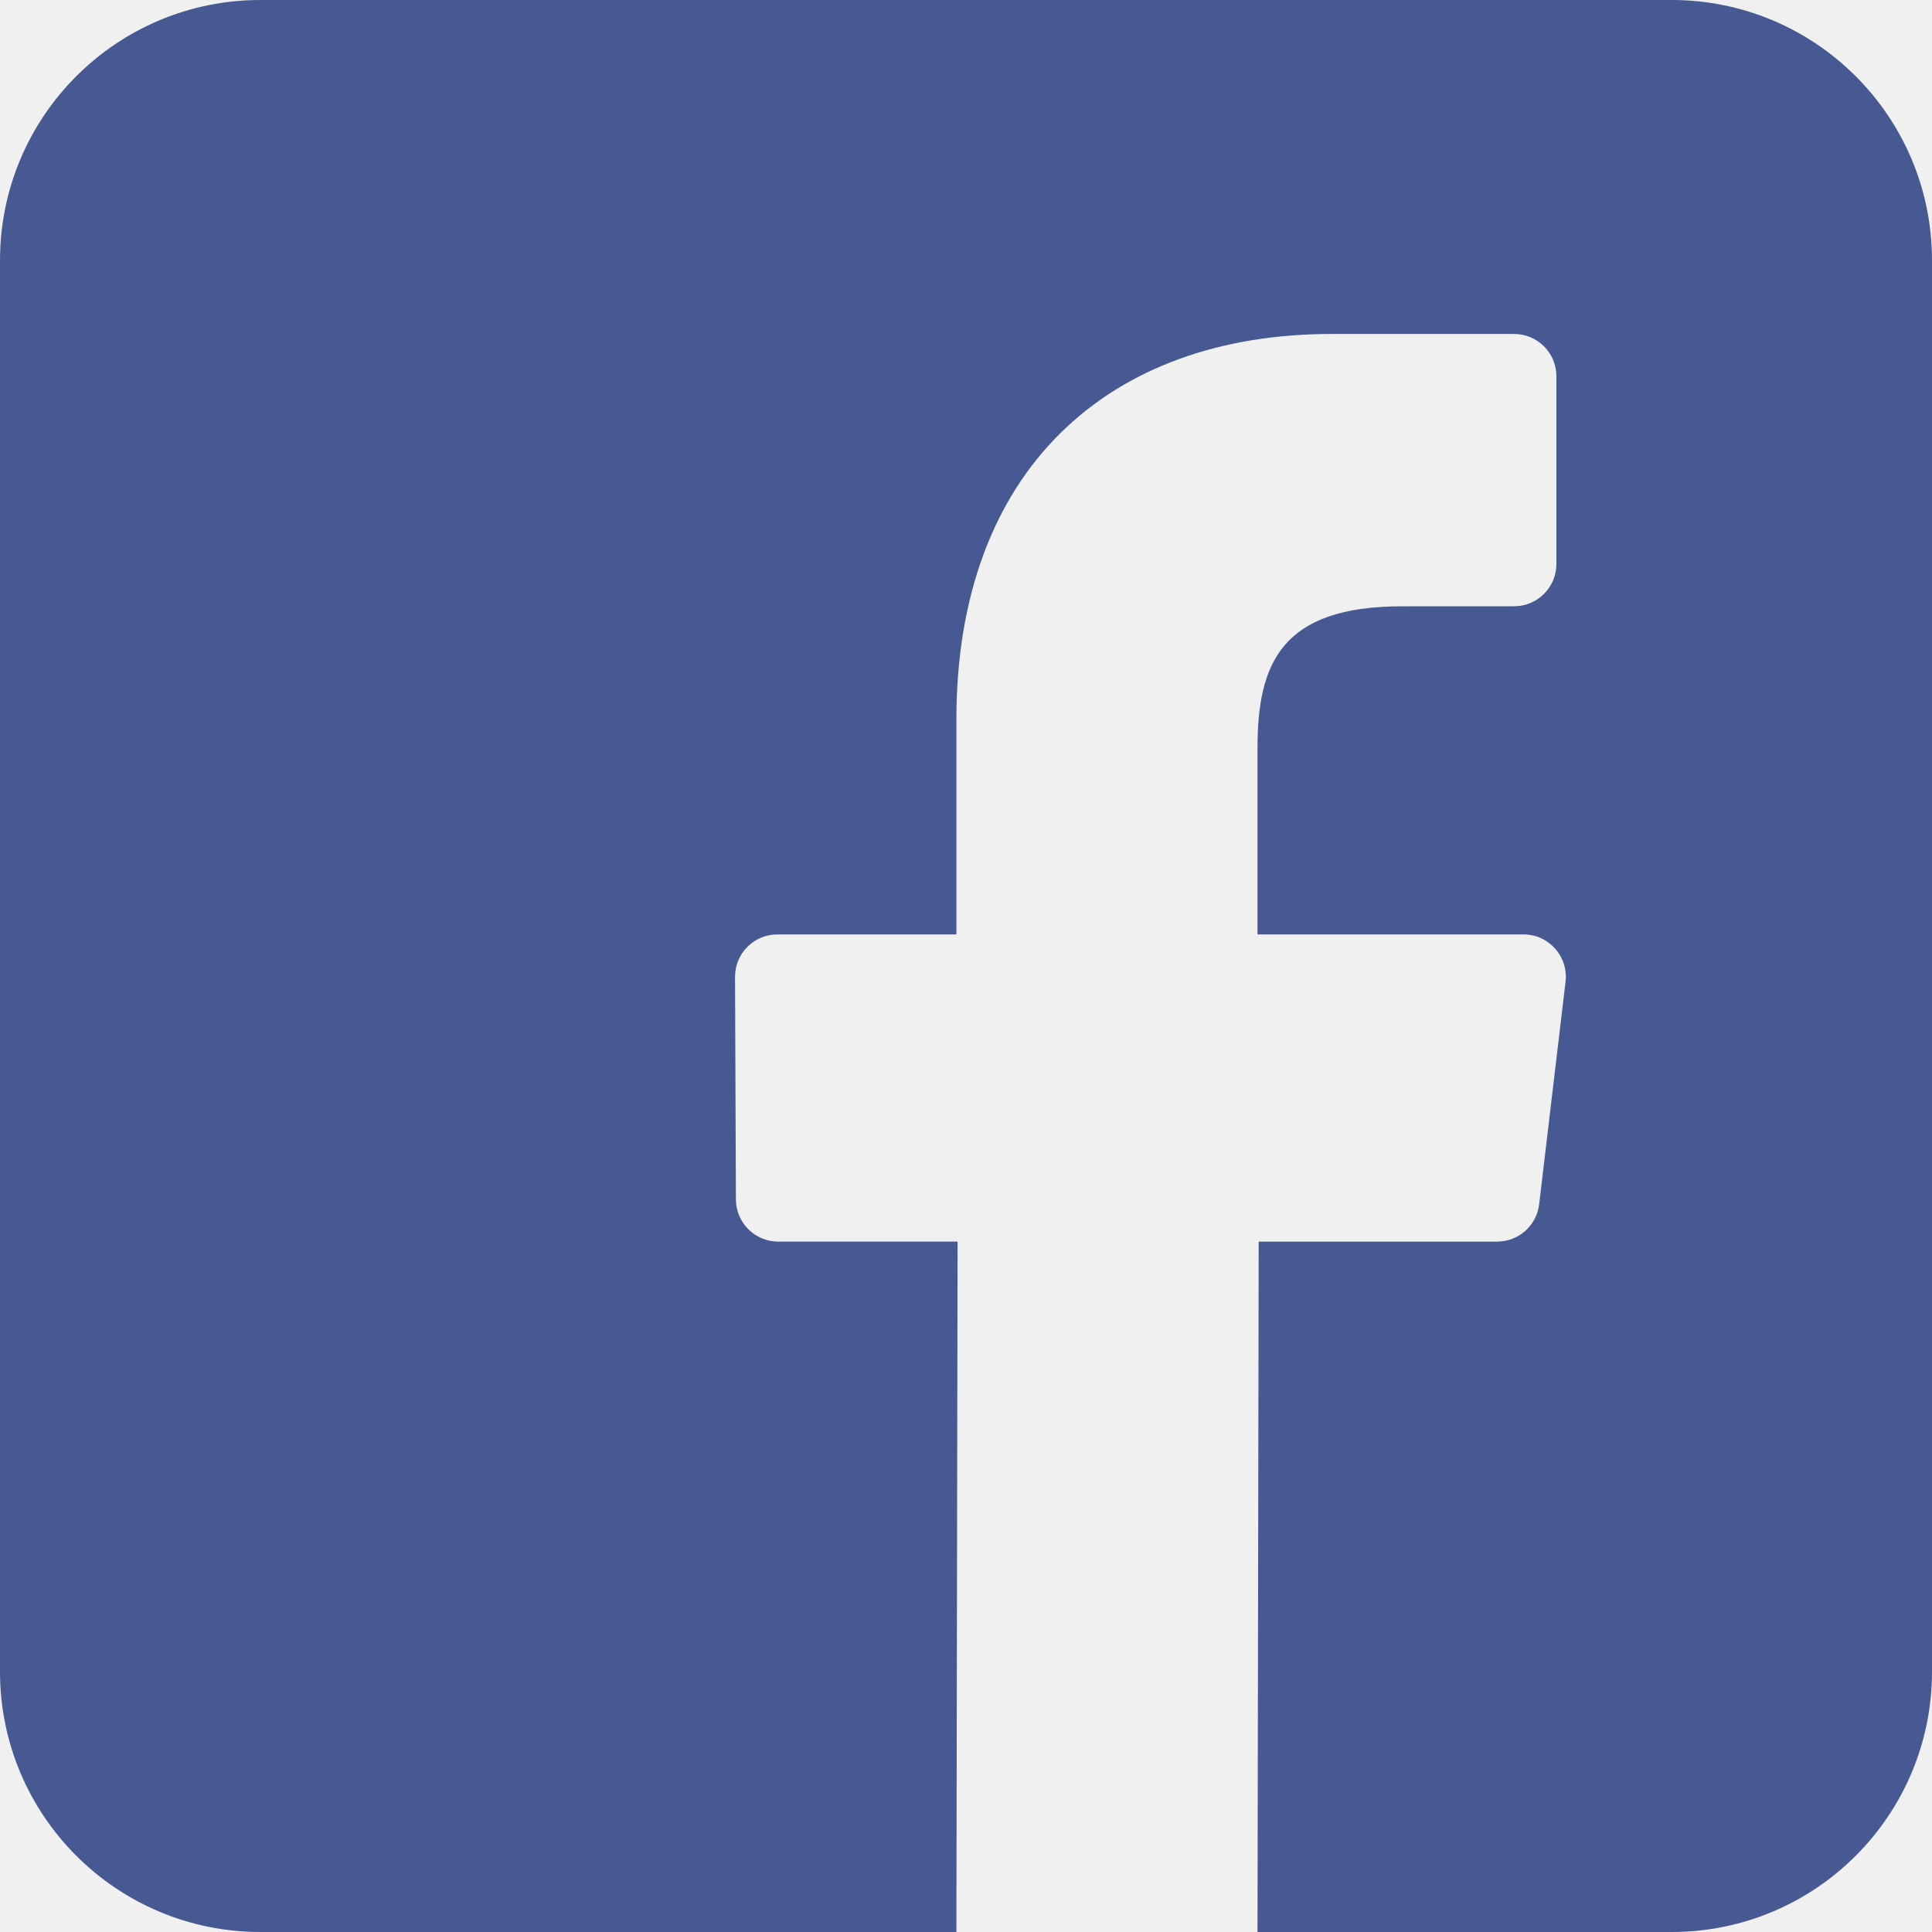
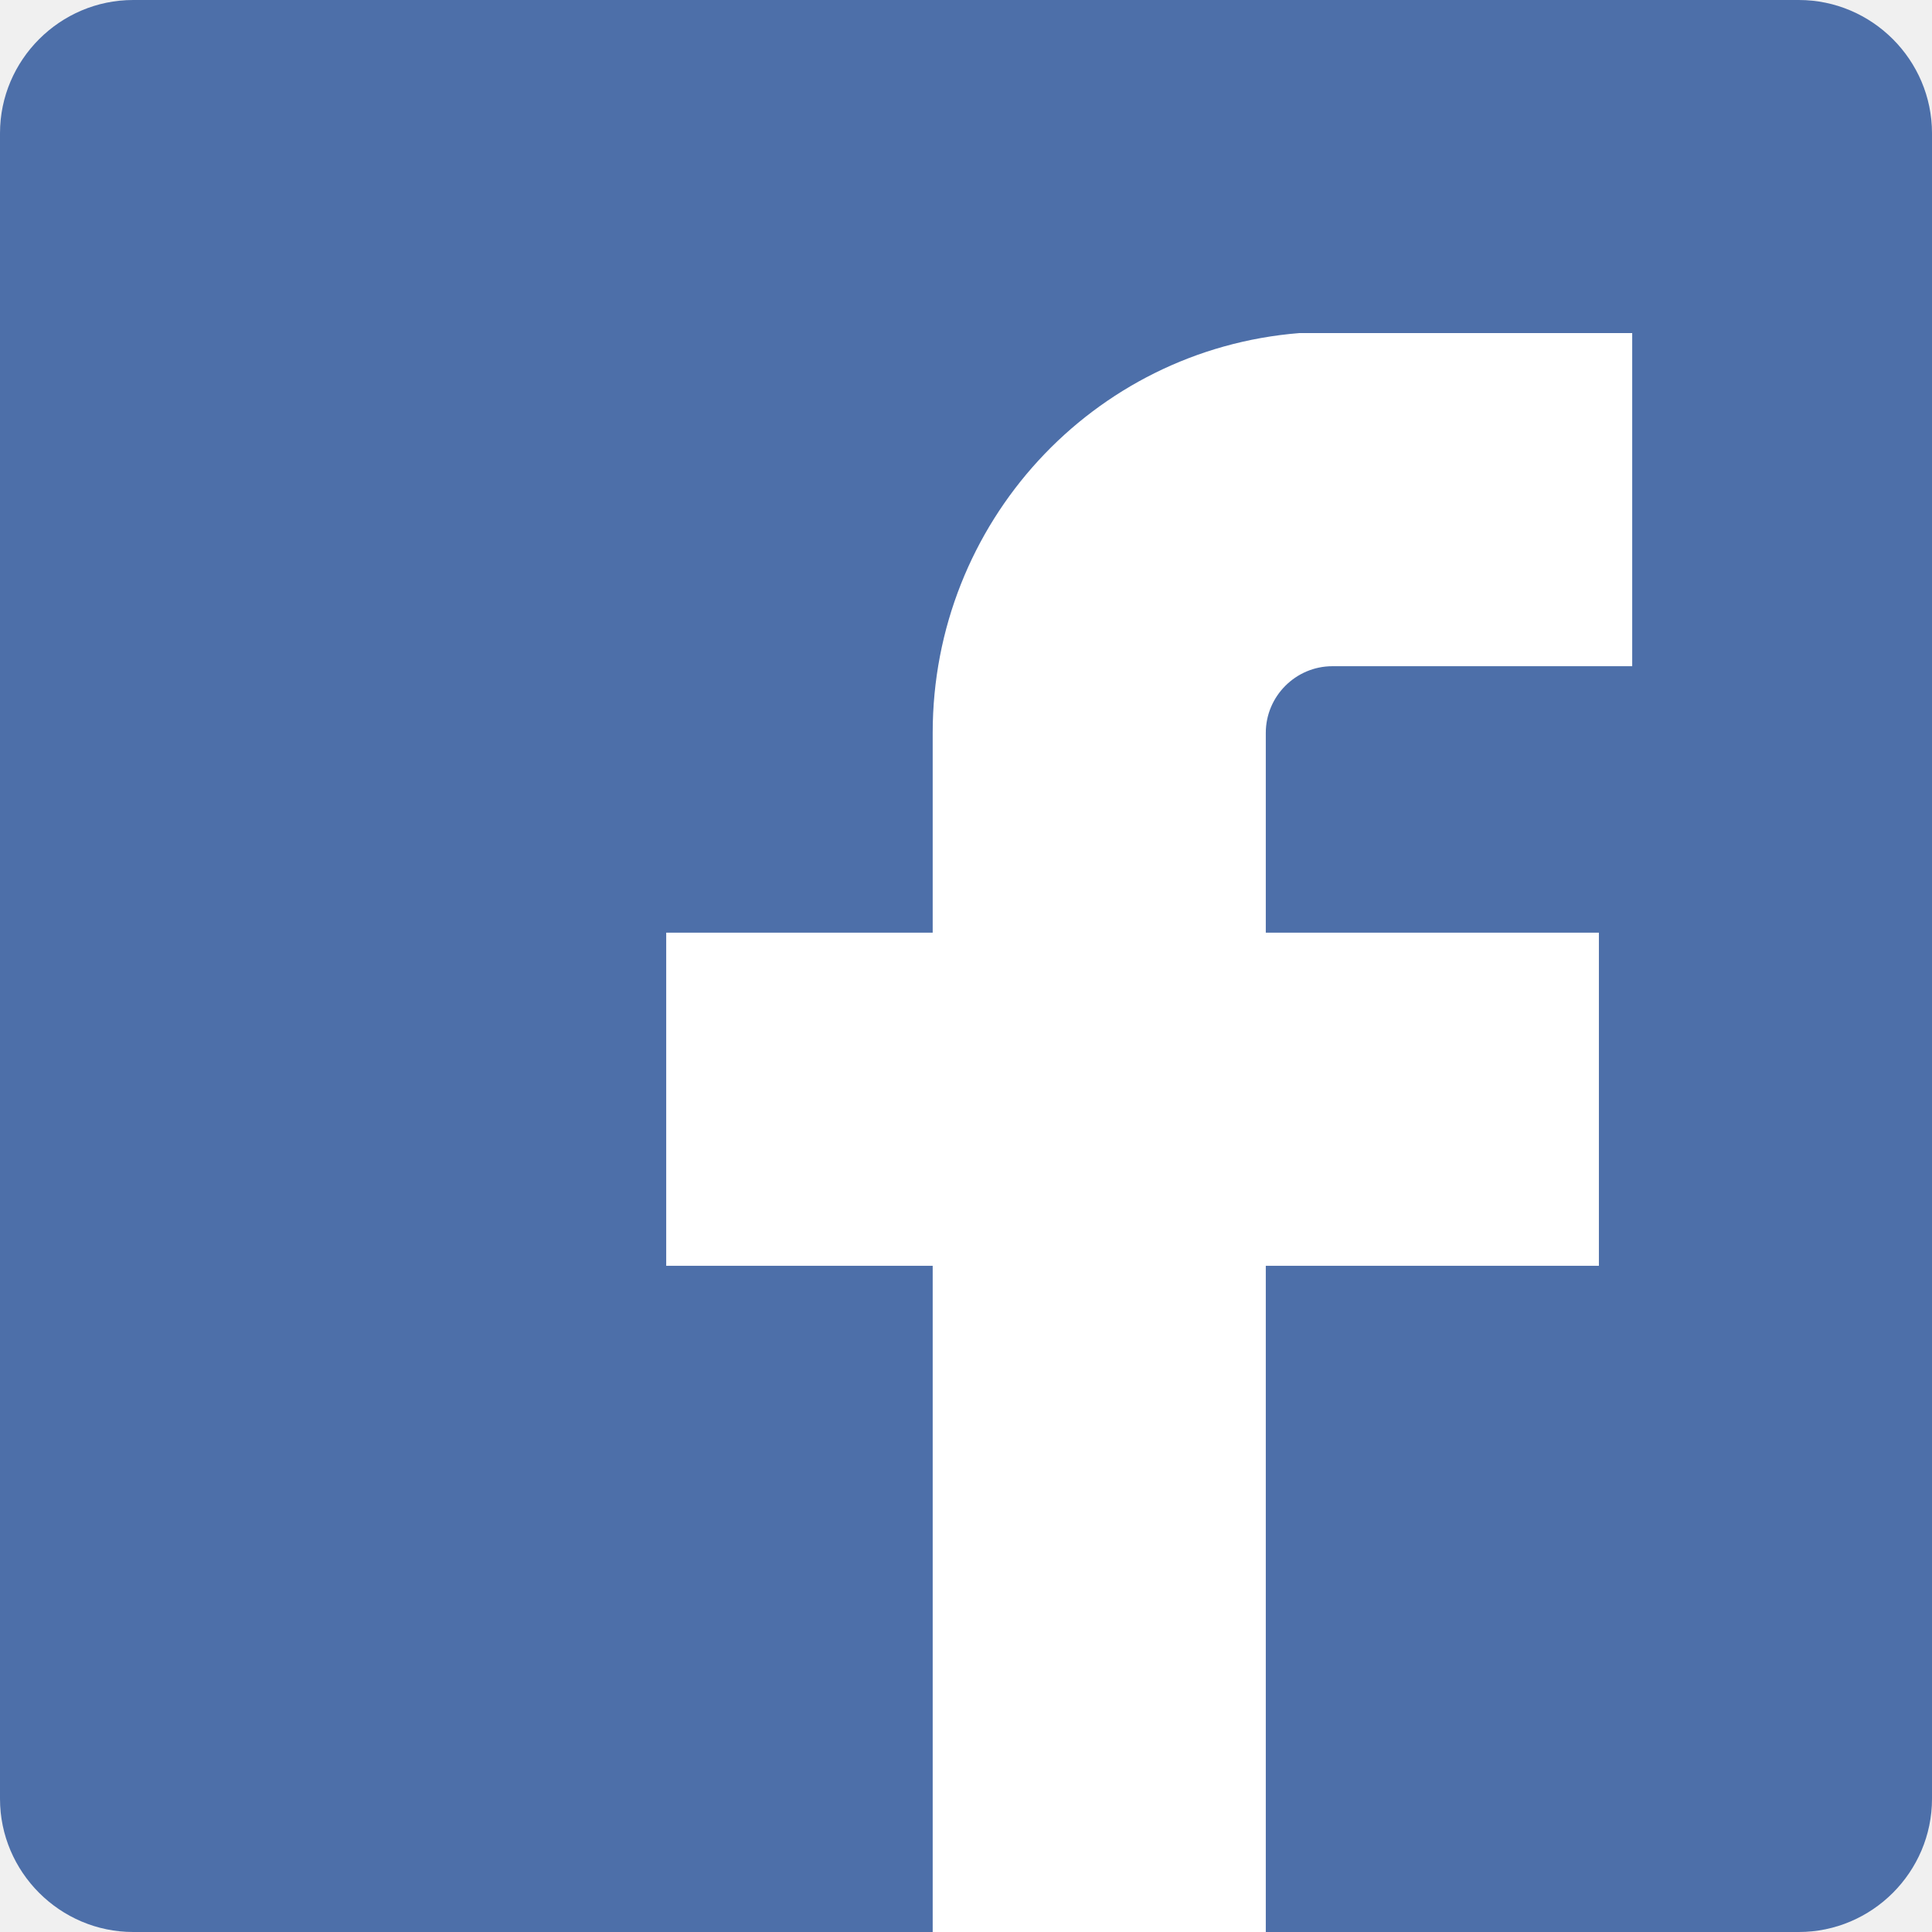
- <svg xmlns="http://www.w3.org/2000/svg" version="1.1" id="Layer_1" x="0px" y="0px" viewBox="0 0 408.788 408.788" style="enable-background:new 0 0 408.788 408.788;" xml:space="preserve">
-   <path style="fill:#475993;" d="M353.701,0H55.087C24.665,0,0.002,24.662,0.002,55.085v298.616c0,30.423,24.662,55.085,55.085,55.085  h147.275l0.251-146.078h-37.951c-4.932,0-8.935-3.988-8.954-8.92l-0.182-47.087c-0.019-4.959,3.996-8.989,8.955-8.989h37.882  v-45.498c0-52.8,32.247-81.55,79.348-81.55h38.65c4.945,0,8.955,4.009,8.955,8.955v39.704c0,4.944-4.007,8.952-8.95,8.955  l-23.719,0.011c-25.615,0-30.575,12.172-30.575,30.035v39.389h56.285c5.363,0,9.524,4.683,8.892,10.009l-5.581,47.087  c-0.534,4.506-4.355,7.901-8.892,7.901h-50.453l-0.251,146.078h87.631c30.422,0,55.084-24.662,55.084-55.084V55.085  C408.786,24.662,384.124,0,353.701,0z" />
+ <svg xmlns="http://www.w3.org/2000/svg" version="1.1" id="Layer_1" x="0px" y="0px" viewBox="0 0 512 512" style="enable-background:new 0 0 512 512;" xml:space="preserve">
+   <path style="fill:#4D6FA9;" d="M476.69,512H35.31C15.89,512,0,496.11,0,476.69V35.31C0,15.89,15.89,0,35.31,0H476.69  C496.11,0,512,15.89,512,35.31V476.69C512,496.11,496.11,512,476.69,512" />
+   <path style="fill:#FFFFFF;" d="M432.552,88.276v88.276h-79.448c-9.71,0-17.655,7.945-17.655,17.655v52.966h88.276v88.276h-88.276  V512h-88.276V335.448h-70.621v-88.276h70.621v-52.966c0-55.614,42.372-101.517,97.103-105.931H432.552z" />
  <g>
</g>
  <g>
</g>
  <g>
</g>
  <g>
</g>
  <g>
</g>
  <g>
</g>
  <g>
</g>
  <g>
</g>
  <g>
</g>
  <g>
</g>
  <g>
</g>
  <g>
</g>
  <g>
</g>
  <g>
</g>
  <g>
</g>
</svg>
